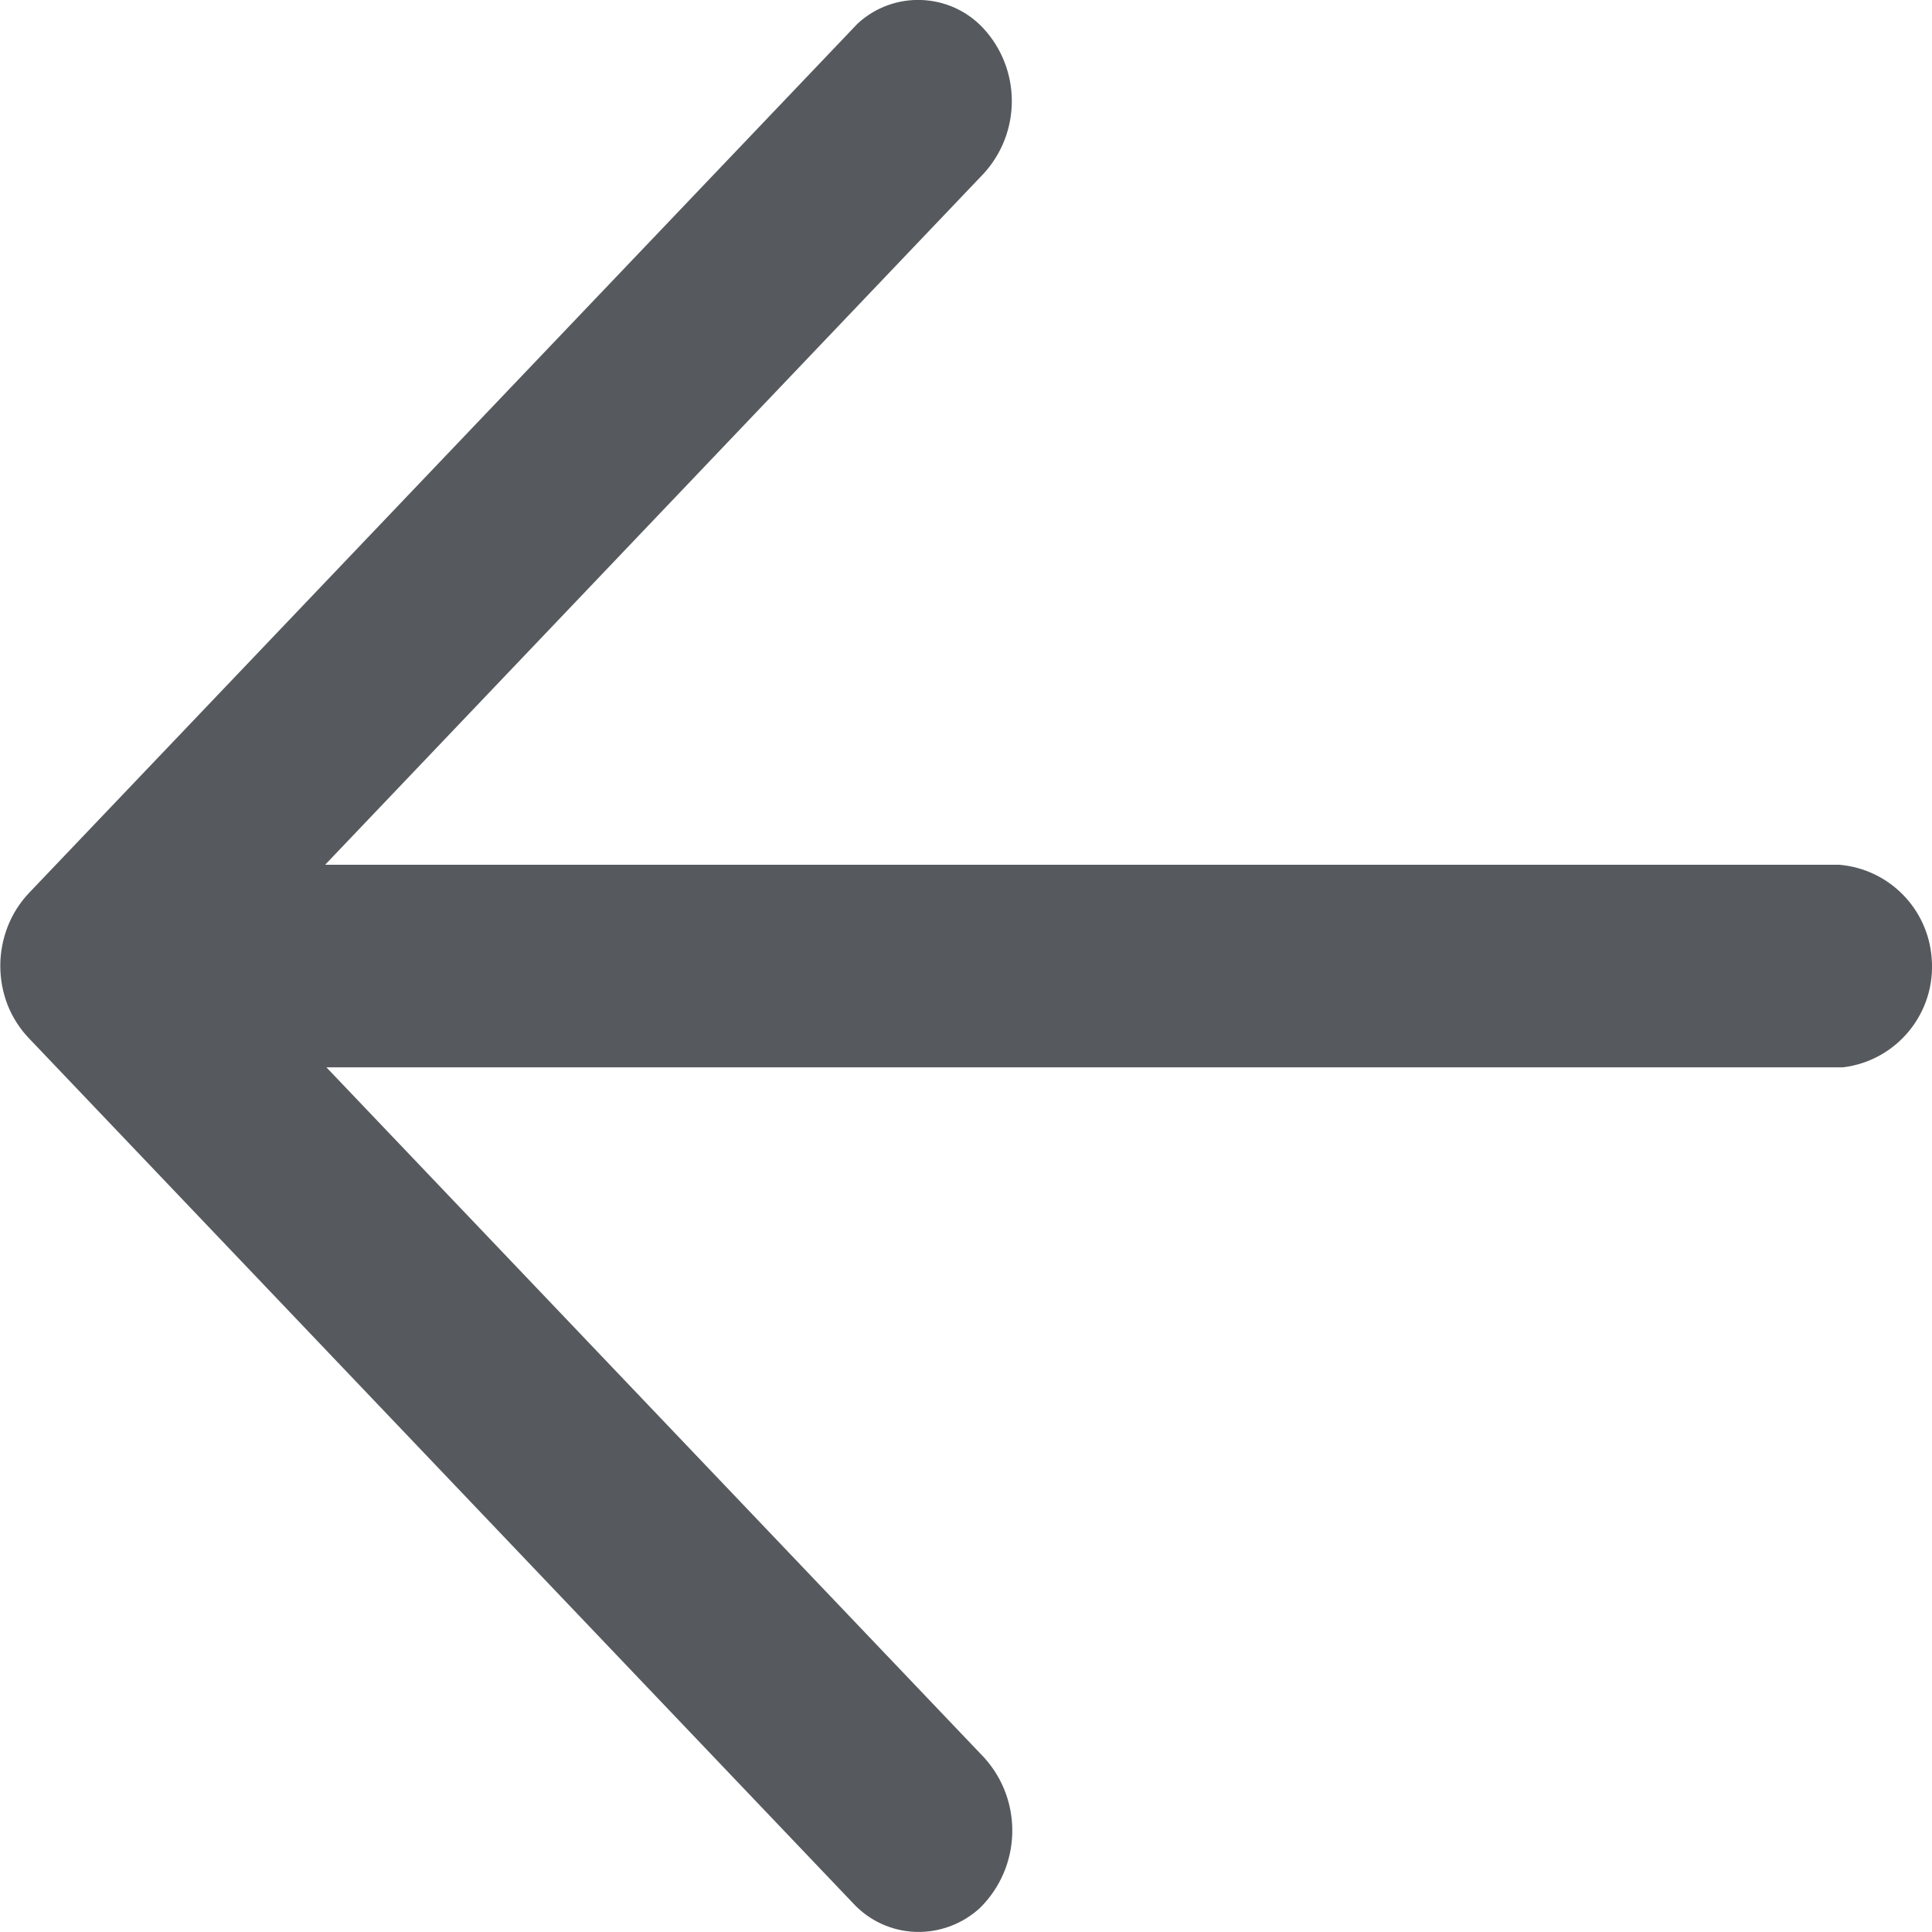
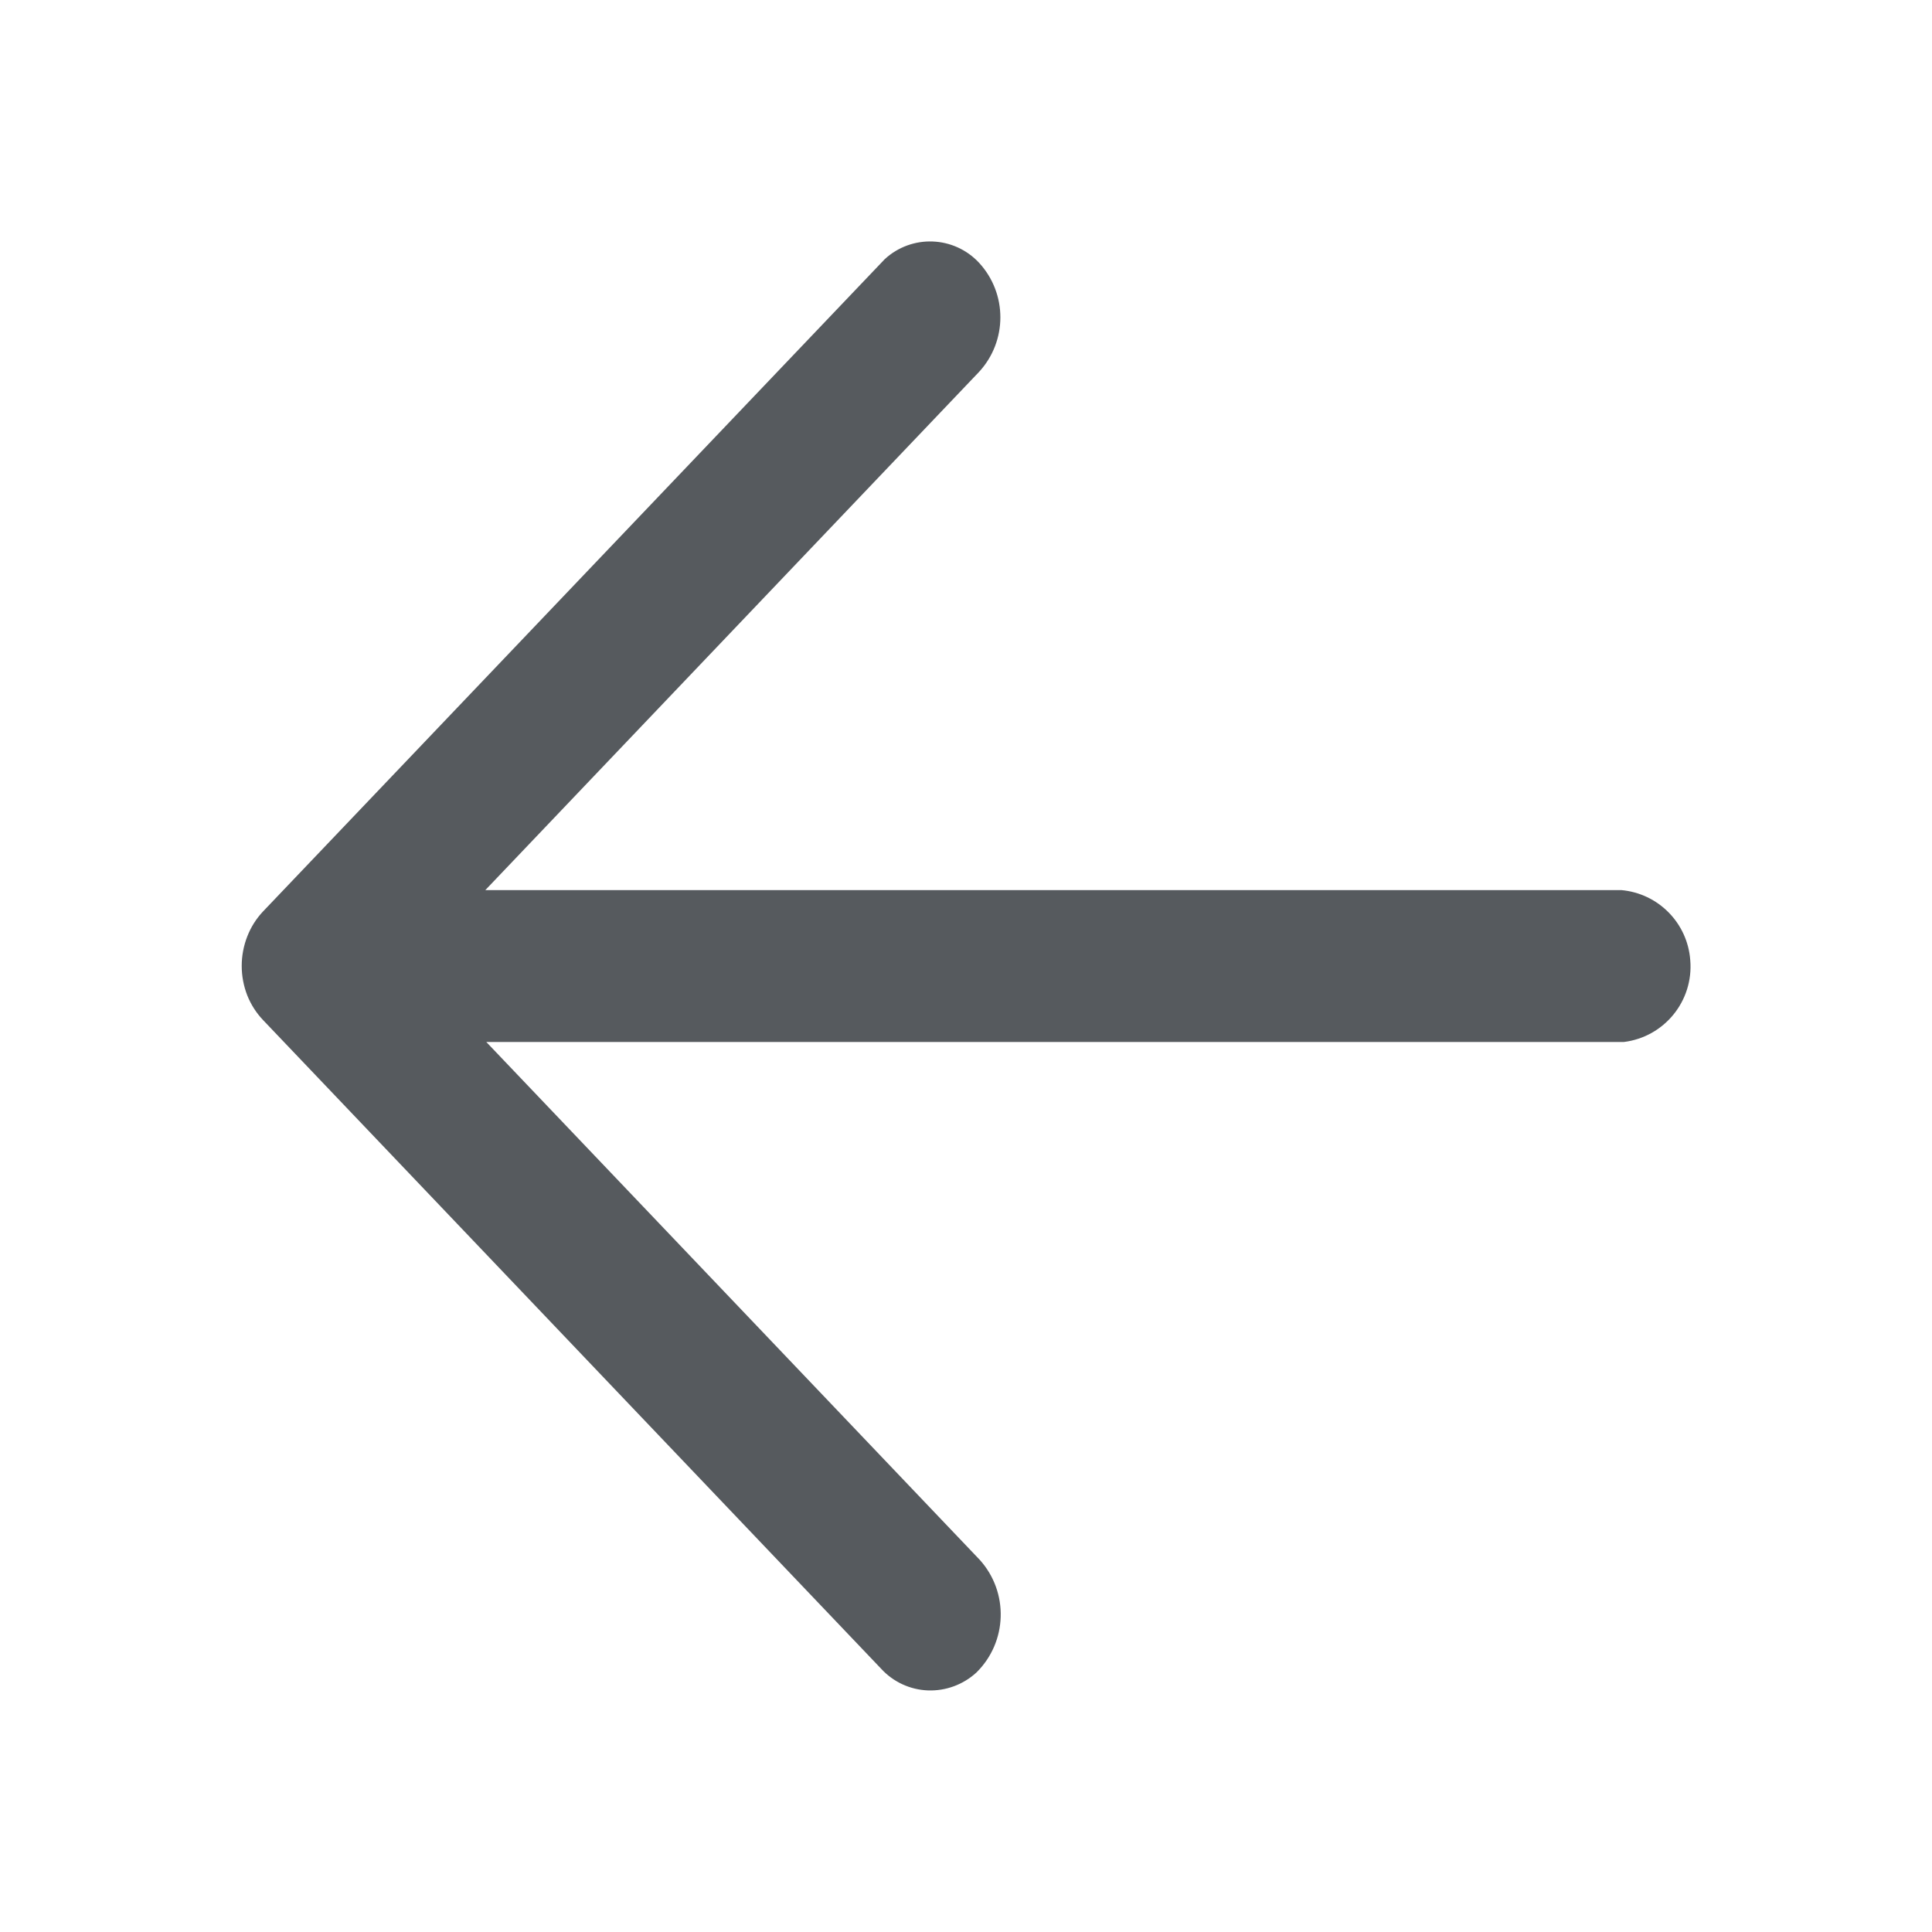
- <svg xmlns="http://www.w3.org/2000/svg" width="18" height="18" viewBox="0 0 18 18">
+ <svg xmlns="http://www.w3.org/2000/svg" width="24" height="24" viewBox="0 0 24 24">
  <defs>
-     <style>.a{fill:#565a5e;}</style>
+     <style>.a{fill:#565a5e;}.b{fill:none;}</style>
  </defs>
-   <path class="a" d="M310.106,410.667a.943.943,0,0,0-.858-.871h-14.11l6.133-6.437a1,1,0,0,0,0-1.356.831.831,0,0,0-1.172-.044l-7.725,8.105a.961.961,0,0,0-.193.307,1.007,1.007,0,0,0,0,.734.963.963,0,0,0,.2.31l7.675,8.055a.831.831,0,0,0,.582.268.846.846,0,0,0,.6-.222,1.013,1.013,0,0,0,.042-1.4l-6.13-6.433h14.131A.944.944,0,0,0,310.106,410.667Z" transform="translate(-292.109 -401.739)" />
+   <path class="a" d="M310.106,410.667a.943.943,0,0,0-.858-.871h-14.11l6.133-6.437a1,1,0,0,0,0-1.356.831.831,0,0,0-1.172-.044l-7.725,8.105a.961.961,0,0,0-.193.307,1.007,1.007,0,0,0,0,.734.963.963,0,0,0,.2.31l7.675,8.055a.831.831,0,0,0,.582.268.846.846,0,0,0,.6-.222,1.013,1.013,0,0,0,.042-1.4l-6.13-6.433h14.131A.944.944,0,0,0,310.106,410.667Z" transform="translate(-289.109 -398.739)" />
+   <rect class="b" width="24" height="24" />
</svg>
